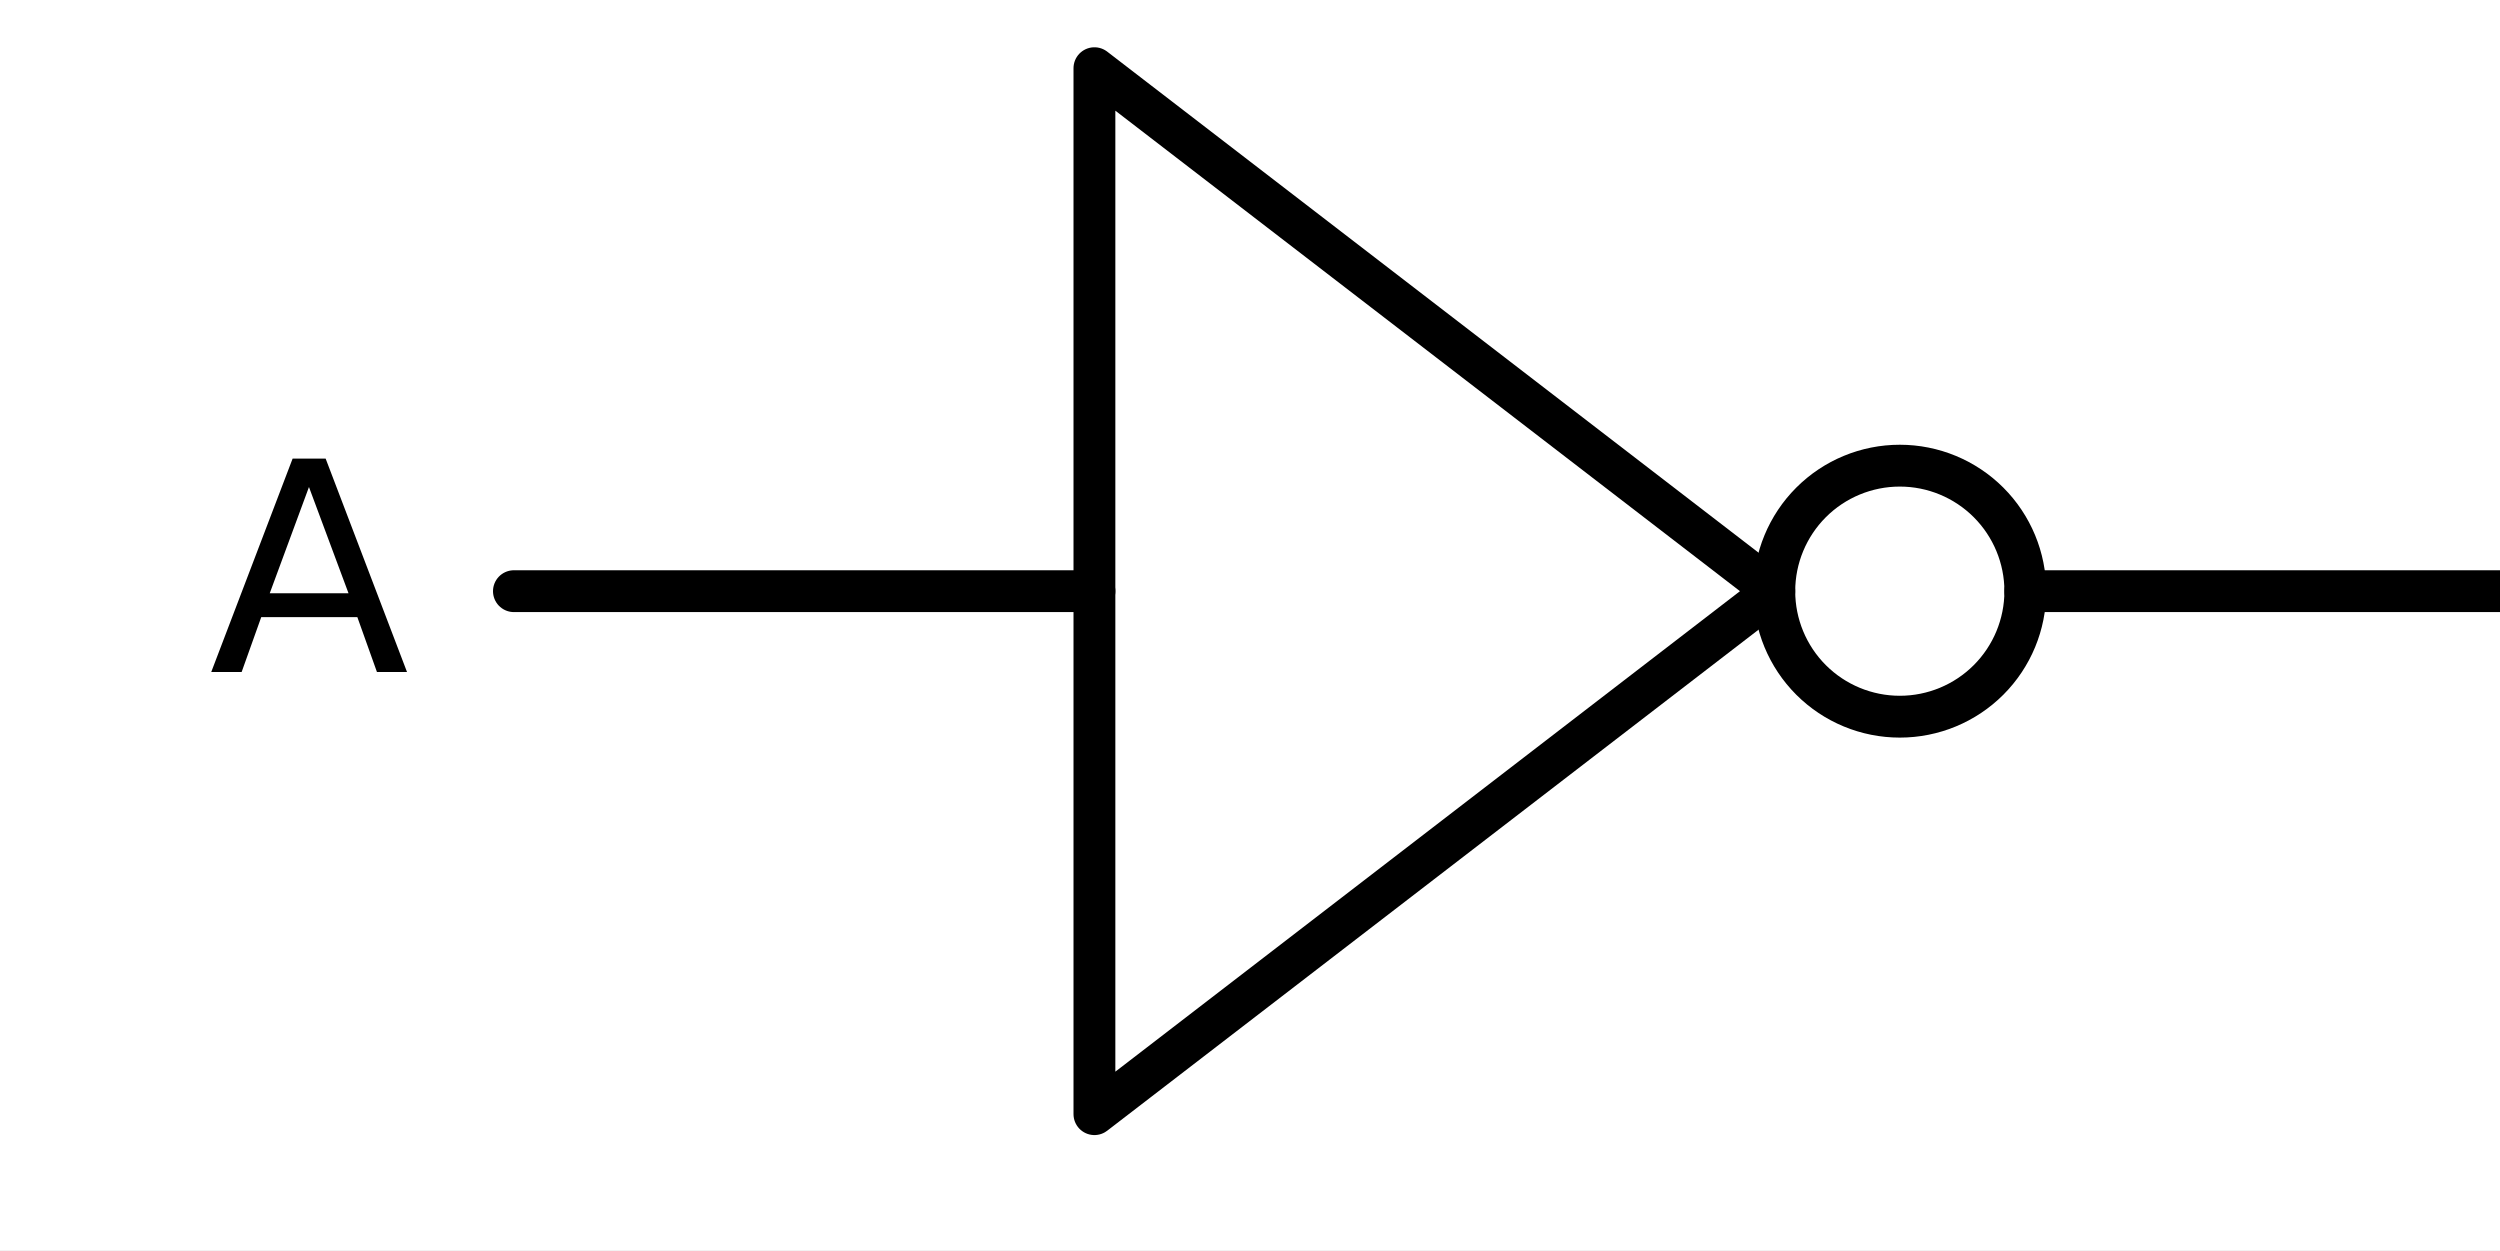
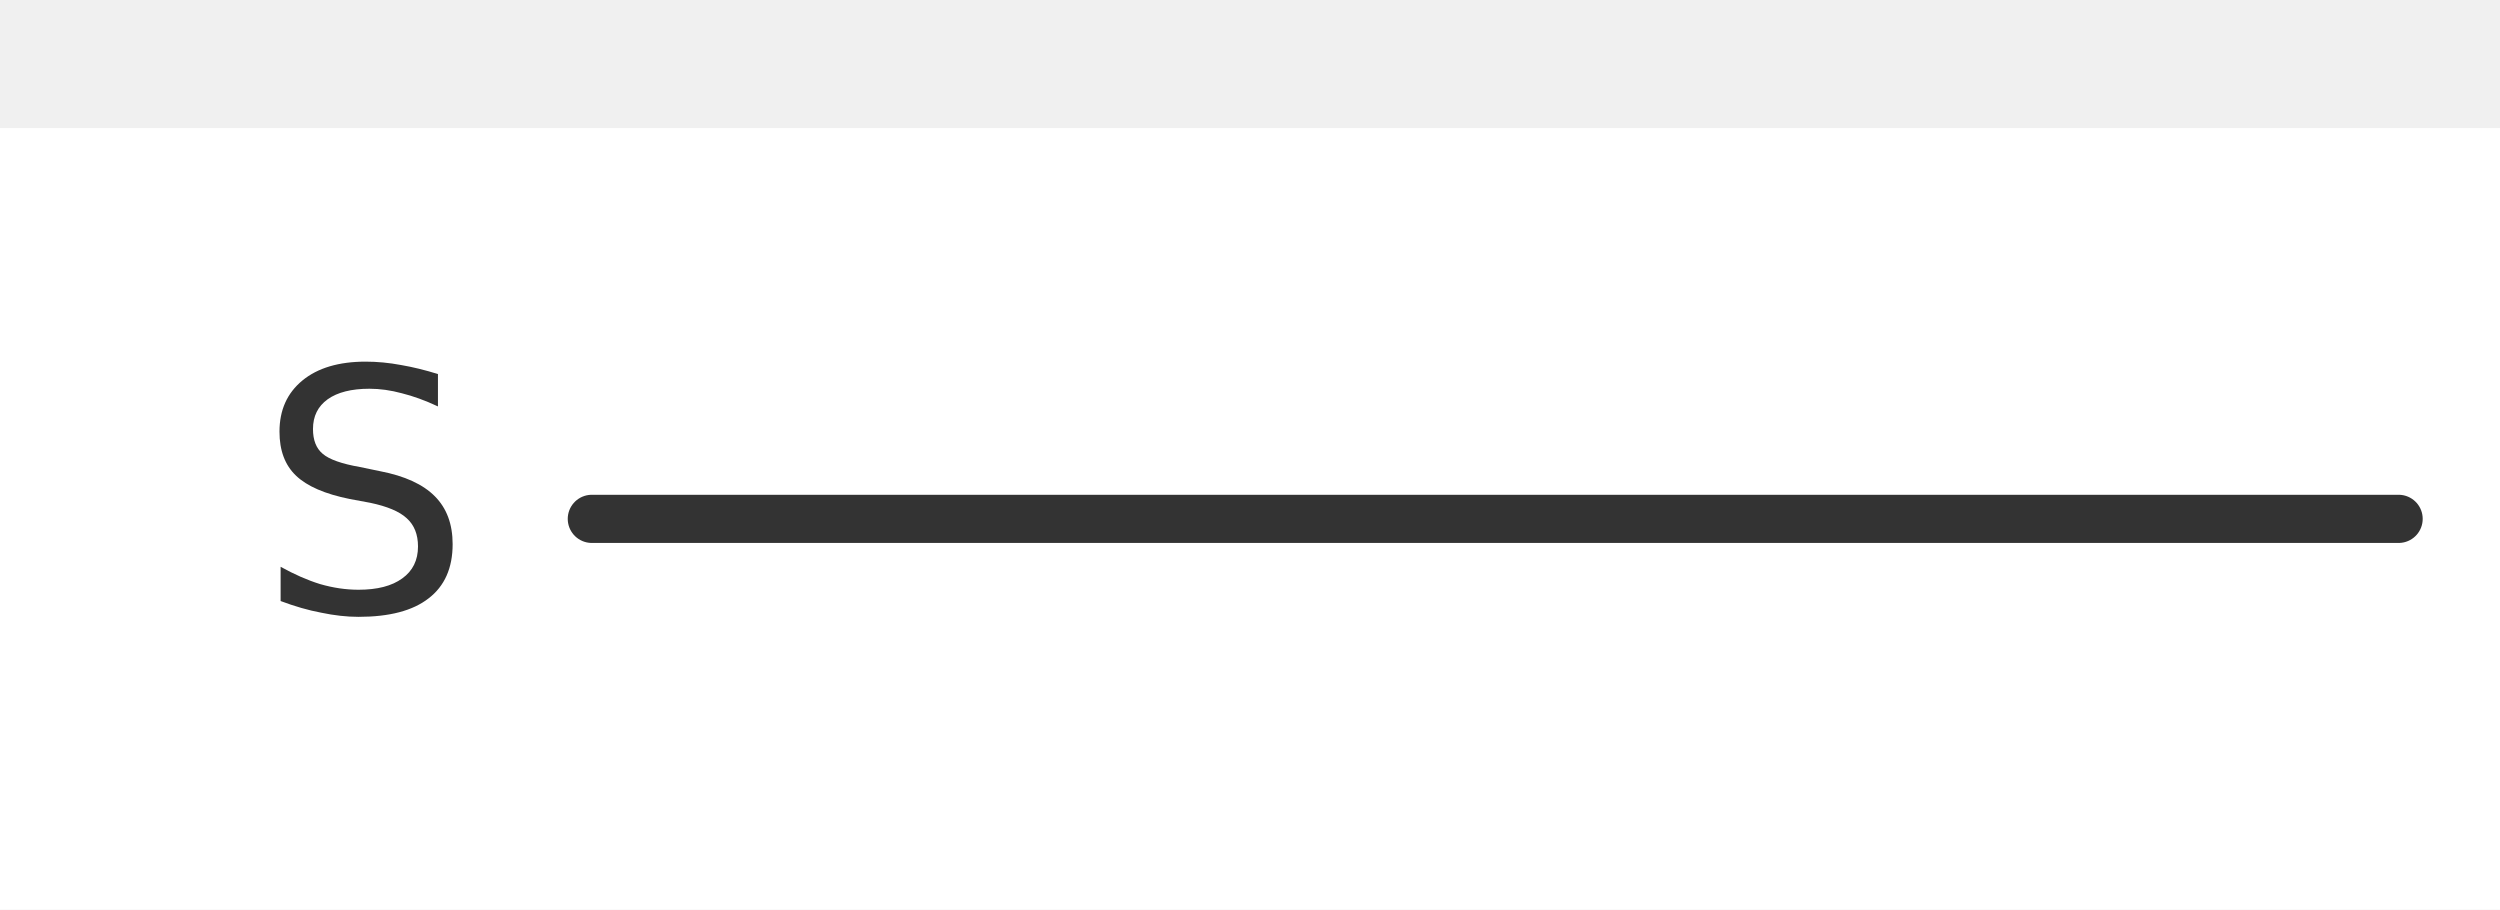
- <svg xmlns="http://www.w3.org/2000/svg" width="119.508pt" height="59.76pt" viewBox="0 0 119.508 59.76" version="1.1">
+ <svg xmlns="http://www.w3.org/2000/svg" width="103.776pt" height="37.76pt" viewBox="0 0 103.776 37.76" version="1.1">
  <defs>
    <style type="text/css">*{stroke-linejoin: round; stroke-linecap: butt}</style>
  </defs>
  <g id="figure_1">
    <g id="patch_1">
-       <path d="M 0 59.76 L 145.983 59.76 L 145.983 -3.24 L 0 -3.24 z" style="fill: #ffffff" />
+       <path d="M 0 37.76 L 124.133 37.76 L 124.133 5.316 L 0 5.316 z" style="fill: #ffffff" />
    </g>
    <g id="axes_1">
-       <g id="patch_2">
-         <path d="M 90.817 34.26 C 92.408 34.26 93.934 33.628 95.059 32.503 C 96.184 31.377 96.817 29.851 96.817 28.26 C 96.817 26.669 96.184 25.143 95.059 24.017 C 93.934 22.892 92.408 22.26 90.817 22.26 C 89.225 22.26 87.699 22.892 86.574 24.017 C 85.449 25.143 84.817 26.669 84.817 28.26 C 84.817 29.851 85.449 31.377 86.574 32.503 C 87.699 33.628 89.225 34.26 90.817 34.26 L 90.817 34.26 z" clip-path="url(#p6d82d04e38)" style="fill: none; stroke: #000000; stroke-width: 2; stroke-linejoin: miter" />
-       </g>
      <g id="line2d_1">
-         <path d="M 24.567 28.26 L 52.317 28.26 M 96.817 28.26 L 120.508 28.26 " clip-path="url(#p6d82d04e38)" style="fill: none; stroke: #000000; stroke-width: 2; stroke-linecap: round" />
-       </g>
-       <g id="line2d_2">
-         <path d="M 52.317 3.26 L 84.817 28.26 L 52.317 53.26 L 52.317 3.26 " clip-path="url(#p6d82d04e38)" style="fill: none; stroke: #000000; stroke-width: 2; stroke-linecap: round" />
+         <path d="M 24.567 21.538 L 62.067 21.538 L 99.567 21.538 " clip-path="url(#pb66c6bf15e)" style="fill: none; stroke: #333333; stroke-width: 2; stroke-linecap: round" />
      </g>
      <g id="text_1">
-         <text style="font-size: 14px; font-family: 'DejaVu Sans', 'Bitstream Vera Sans', 'Computer Modern Sans Serif', 'Lucida Grande', 'Verdana', 'Geneva', 'Lucid', 'Arial', 'Helvetica', 'Avant Garde', sans-serif; text-anchor: start" x="129.567" y="32.123" transform="rotate(-0 129.5667 32.12313)">x</text>
+         <text style="font-size: 14px; font-family: 'DejaVu Sans', 'Bitstream Vera Sans', 'Computer Modern Sans Serif', 'Lucida Grande', 'Verdana', 'Geneva', 'Lucid', 'Arial', 'Helvetica', 'Avant Garde', sans-serif; text-anchor: end; fill: #333333" x="19.567" y="25.401" transform="rotate(-0 19.56667 25.4009)">S</text>
      </g>
      <g id="text_2">
-         <text style="font-size: 14px; font-family: 'DejaVu Sans', 'Bitstream Vera Sans', 'Computer Modern Sans Serif', 'Lucida Grande', 'Verdana', 'Geneva', 'Lucid', 'Arial', 'Helvetica', 'Avant Garde', sans-serif; text-anchor: end" x="19.567" y="32.123" transform="rotate(-0 19.56667 32.12313)">A</text>
+         <text style="font-size: 14px; font-family: 'DejaVu Sans', 'Bitstream Vera Sans', 'Computer Modern Sans Serif', 'Lucida Grande', 'Verdana', 'Geneva', 'Lucid', 'Arial', 'Helvetica', 'Avant Garde', sans-serif; text-anchor: start; fill: #333333" x="104.567" y="25.401" transform="rotate(-0 104.5667 25.4009)">A</text>
      </g>
    </g>
  </g>
  <defs>
-     <clipPath id="p6d82d04e38">
-       <rect x="0" y="-3.24" width="145.983" height="63" />
+     <clipPath id="pb66c6bf15e">
+       <rect x="0" y="5.316" width="124.133" height="32.444" />
    </clipPath>
  </defs>
</svg>
